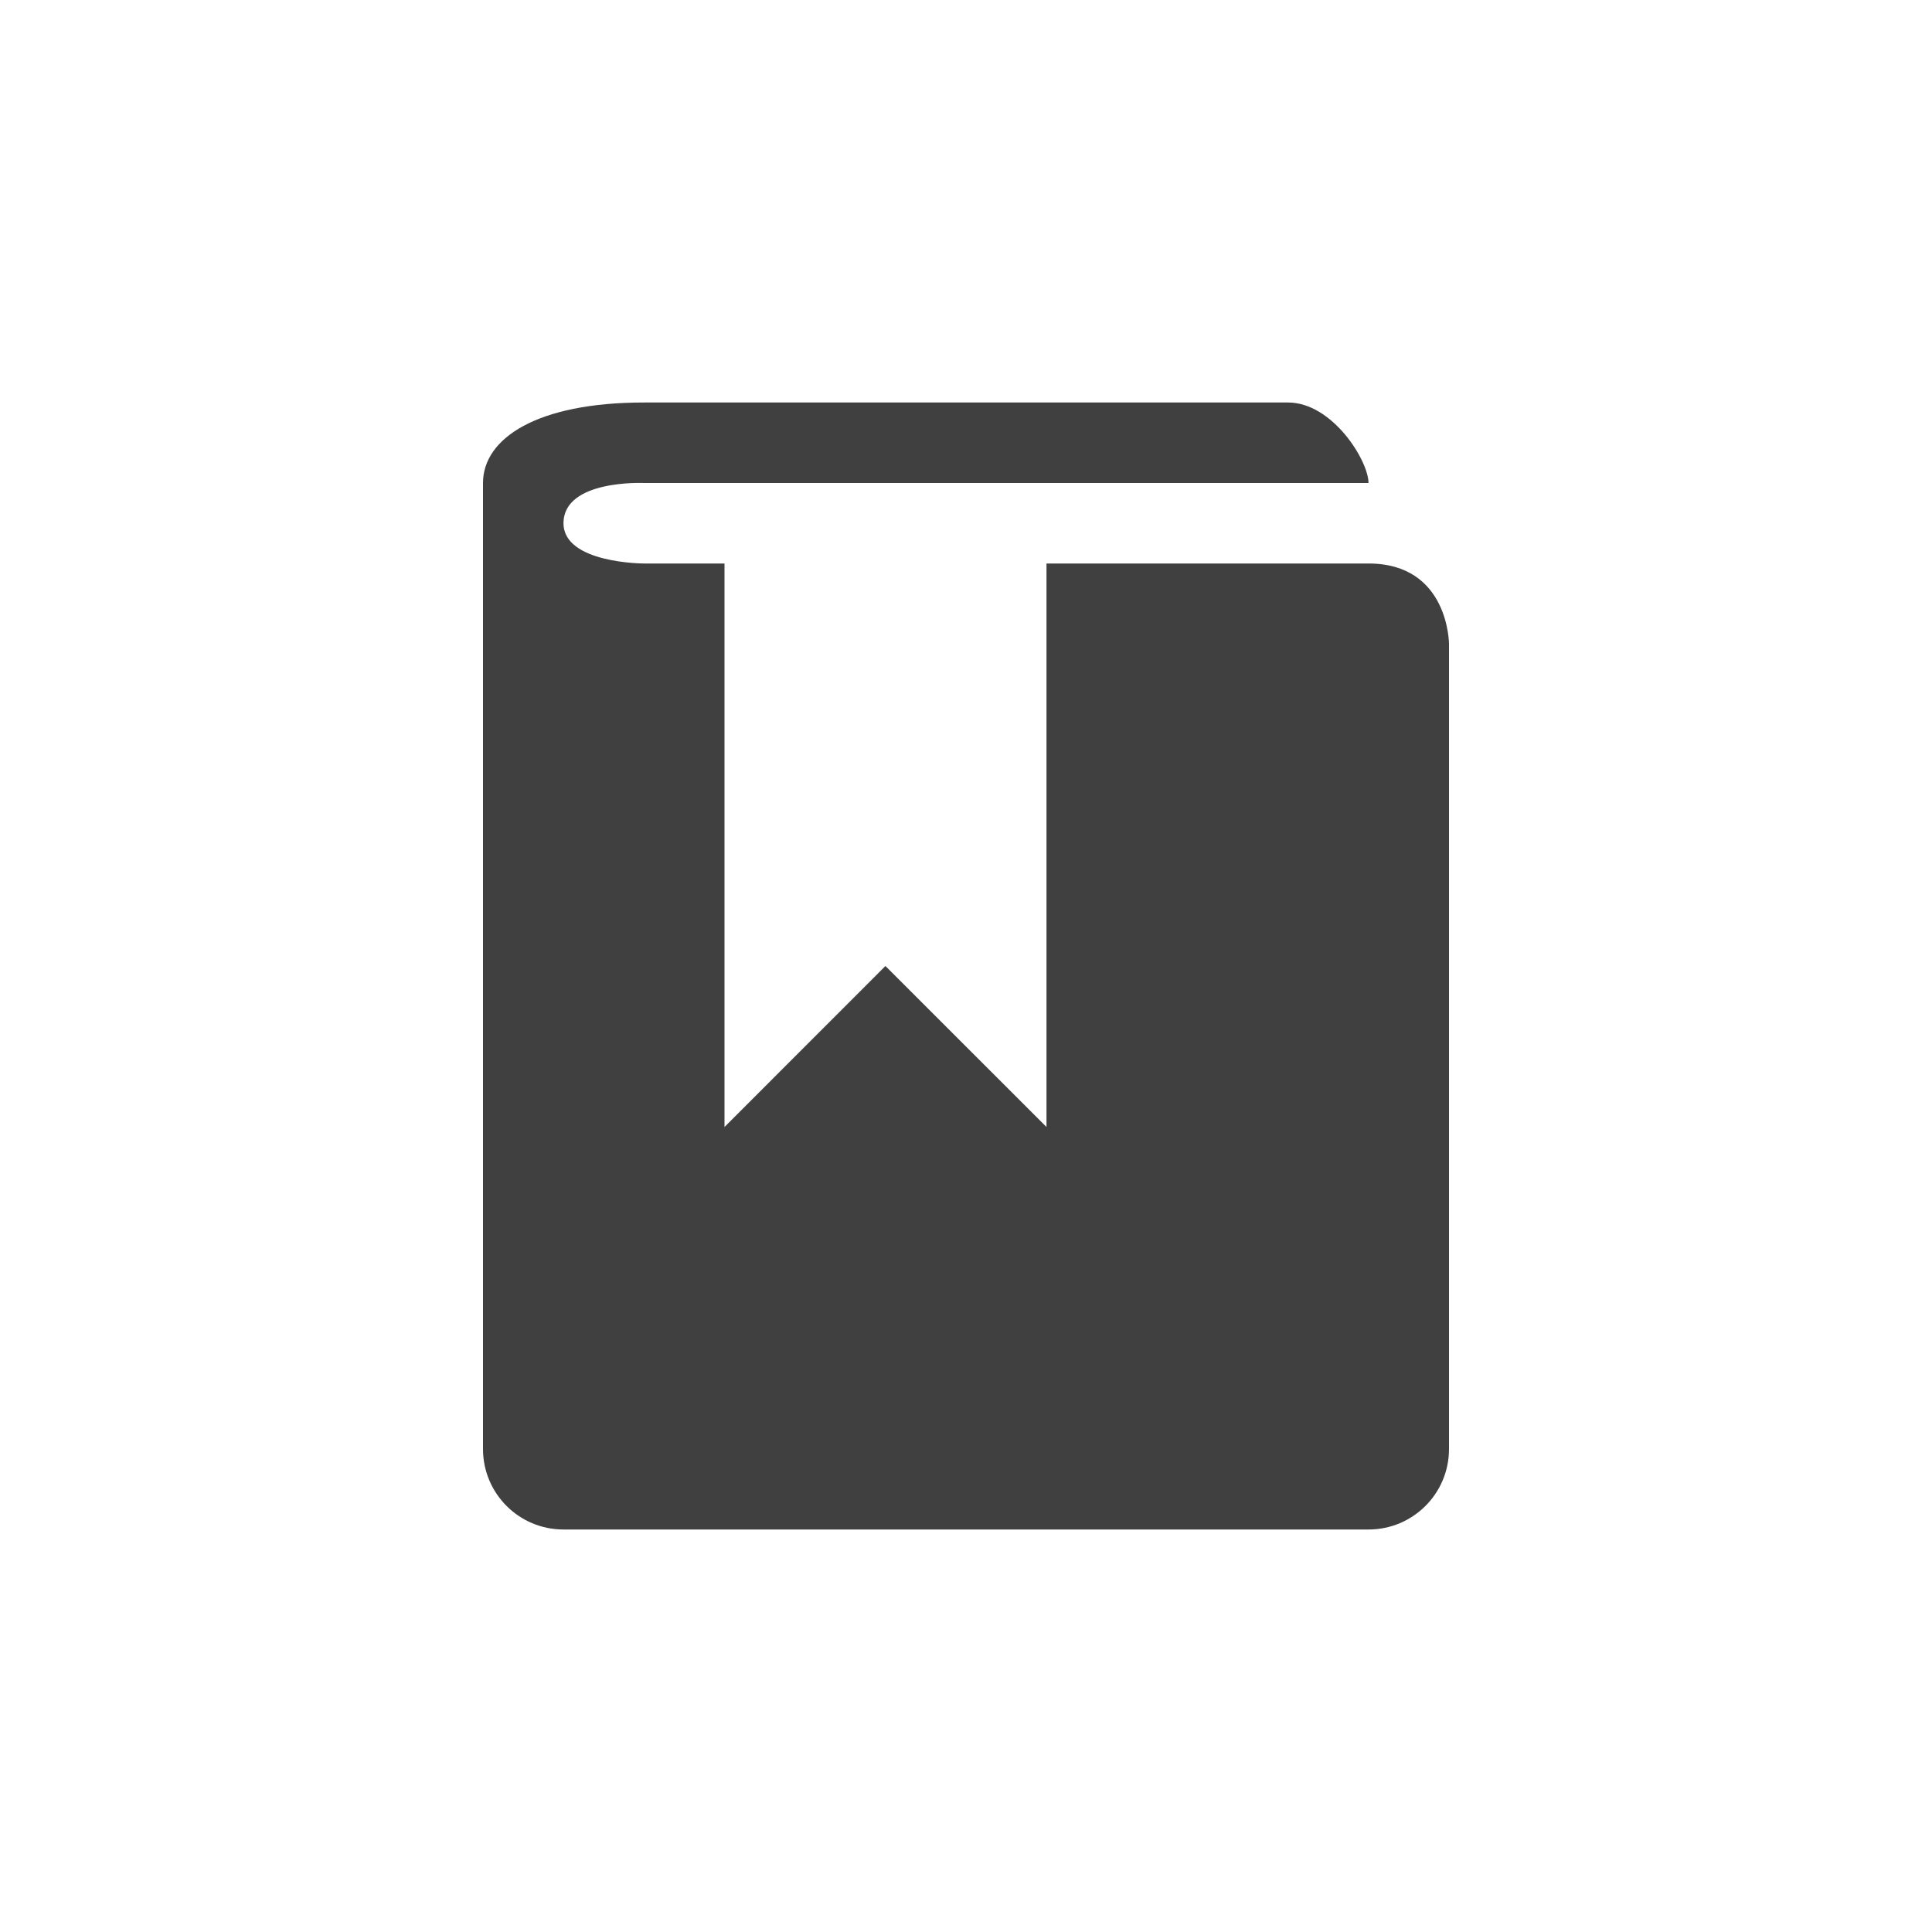
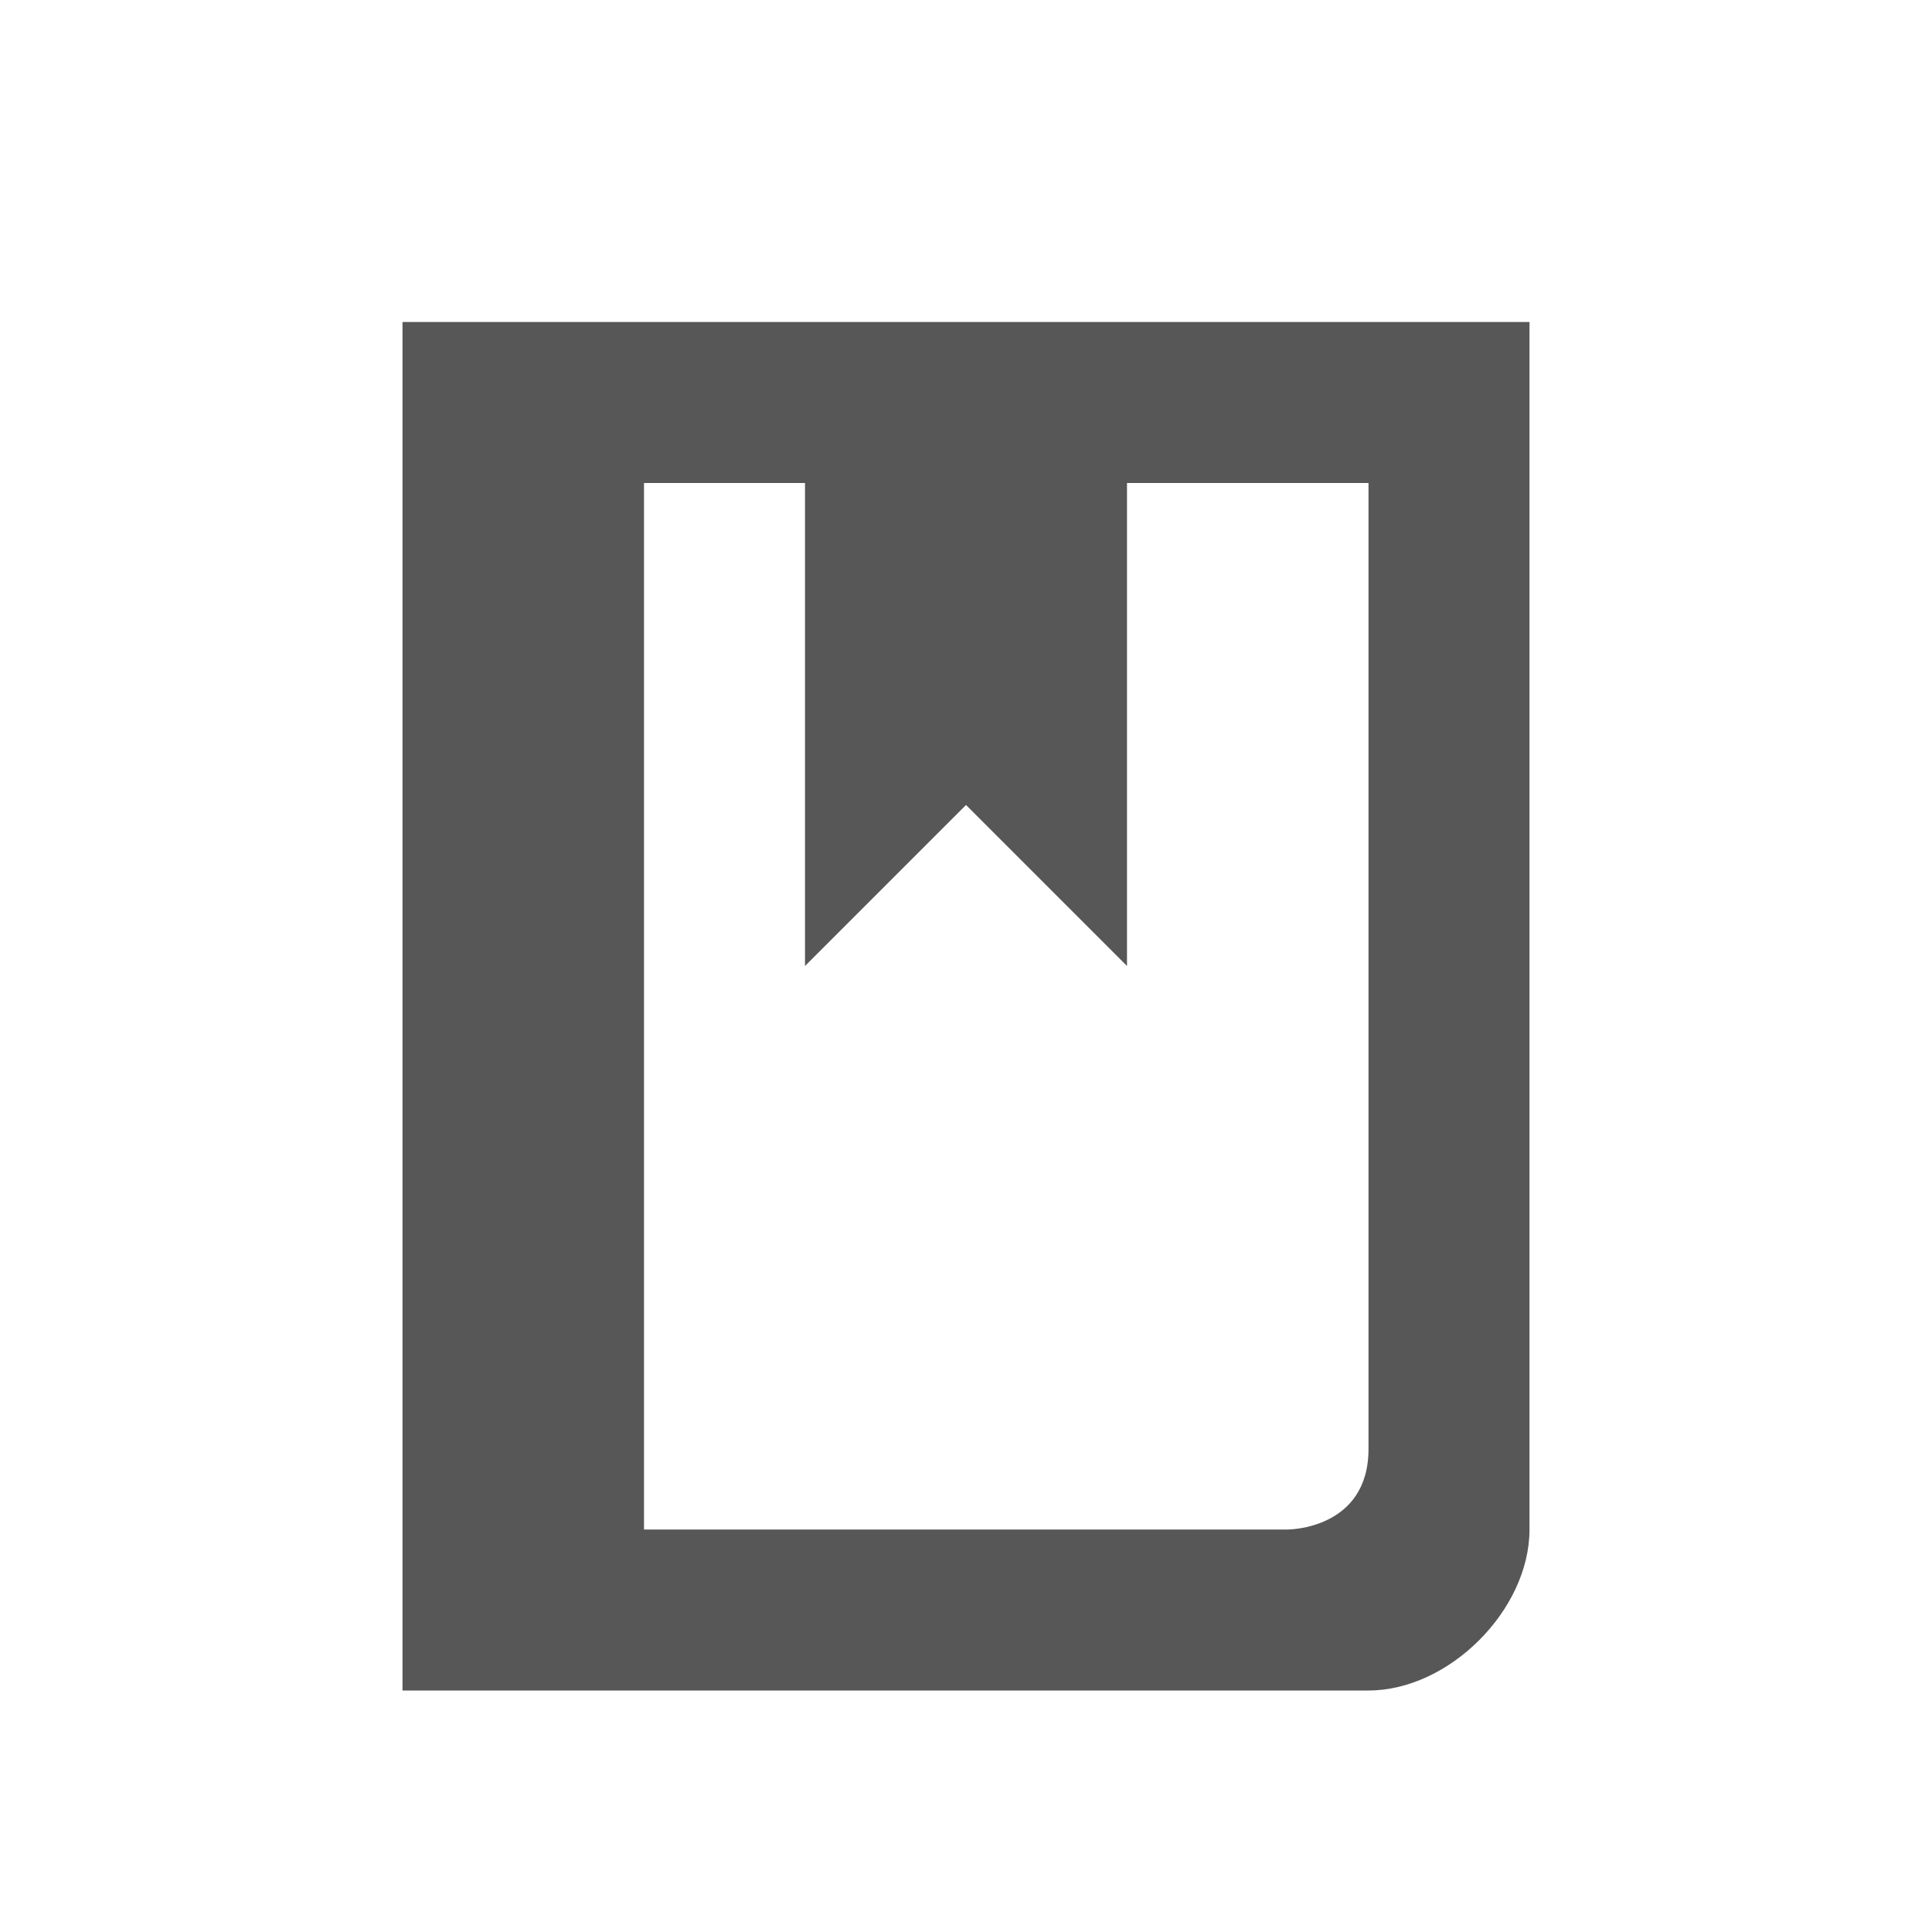
- <svg xmlns="http://www.w3.org/2000/svg" version="1.1" x="0px" y="0px" width="24px" height="24px" viewBox="0 0 24 24" style="enable-background:new 0 0 24 24;" xml:space="preserve">
-   <g id="reference" style="opacity:0.75;">
-     <path id="book" d="M7,6.5C7,5.953,8,6,8,6h9c0-0.276-0.447-1-1-1H8C6.667,5,6,5.447,6,6v12c0,0.553,0.447,1,1,1h10c0.553,0,1-0.447,1-1V8   c0,0,0-1-1-1s-2.158,0-4,0v7l-2.001-2L9,14V7H8C8,7,7,7,7,6.5z" />
+ <svg xmlns="http://www.w3.org/2000/svg" version="1.1" id="Layer_1" x="0px" y="0px" width="24" height="24" viewBox="0 0 24 24" enable-background="new 0 0 24 24" xml:space="preserve">
+   <g>
+     <path fill="none" d="M14,12l-2-2l-2,2V6H8v13h8c0,0,1,0,1-1V6h-3V12z" />
+     <path fill="#575757" d="M5,4v17h12c1,0,2-1,2-2V4H5z M17,18c0,1-1,1-1,1H8V6h2v6l2-2l2,2V6h3V18z" />
  </g>
</svg>
